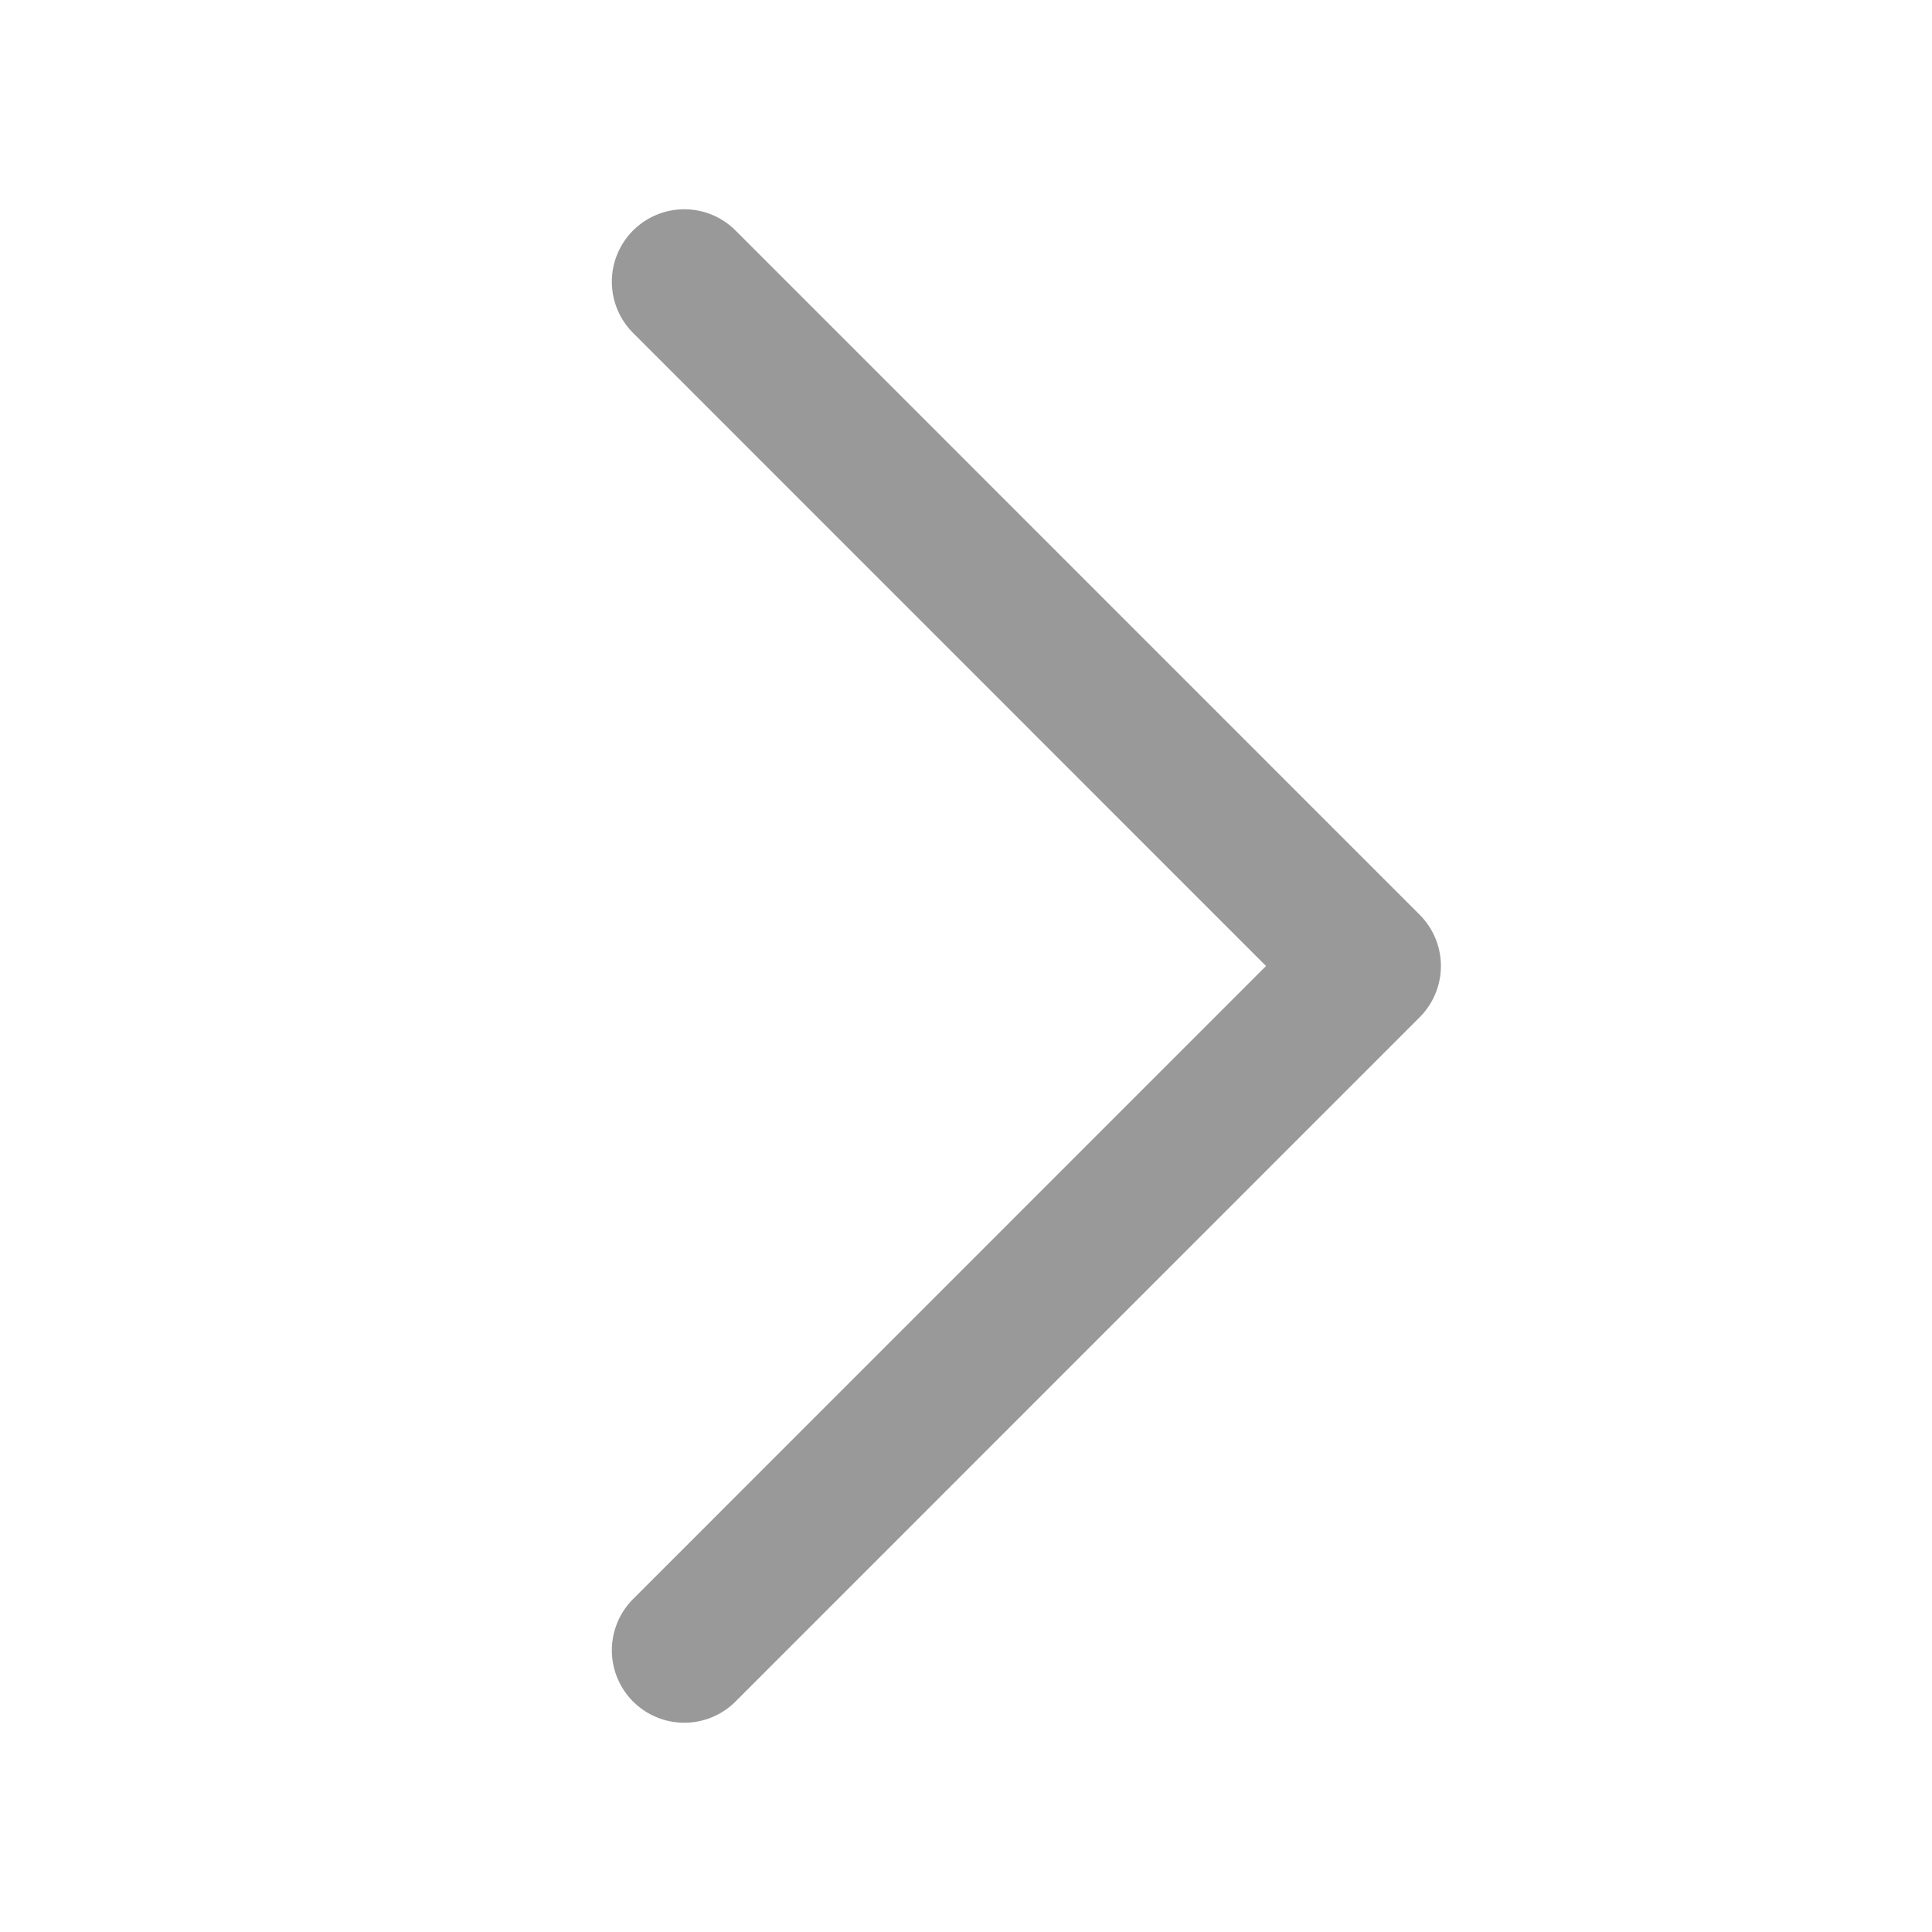
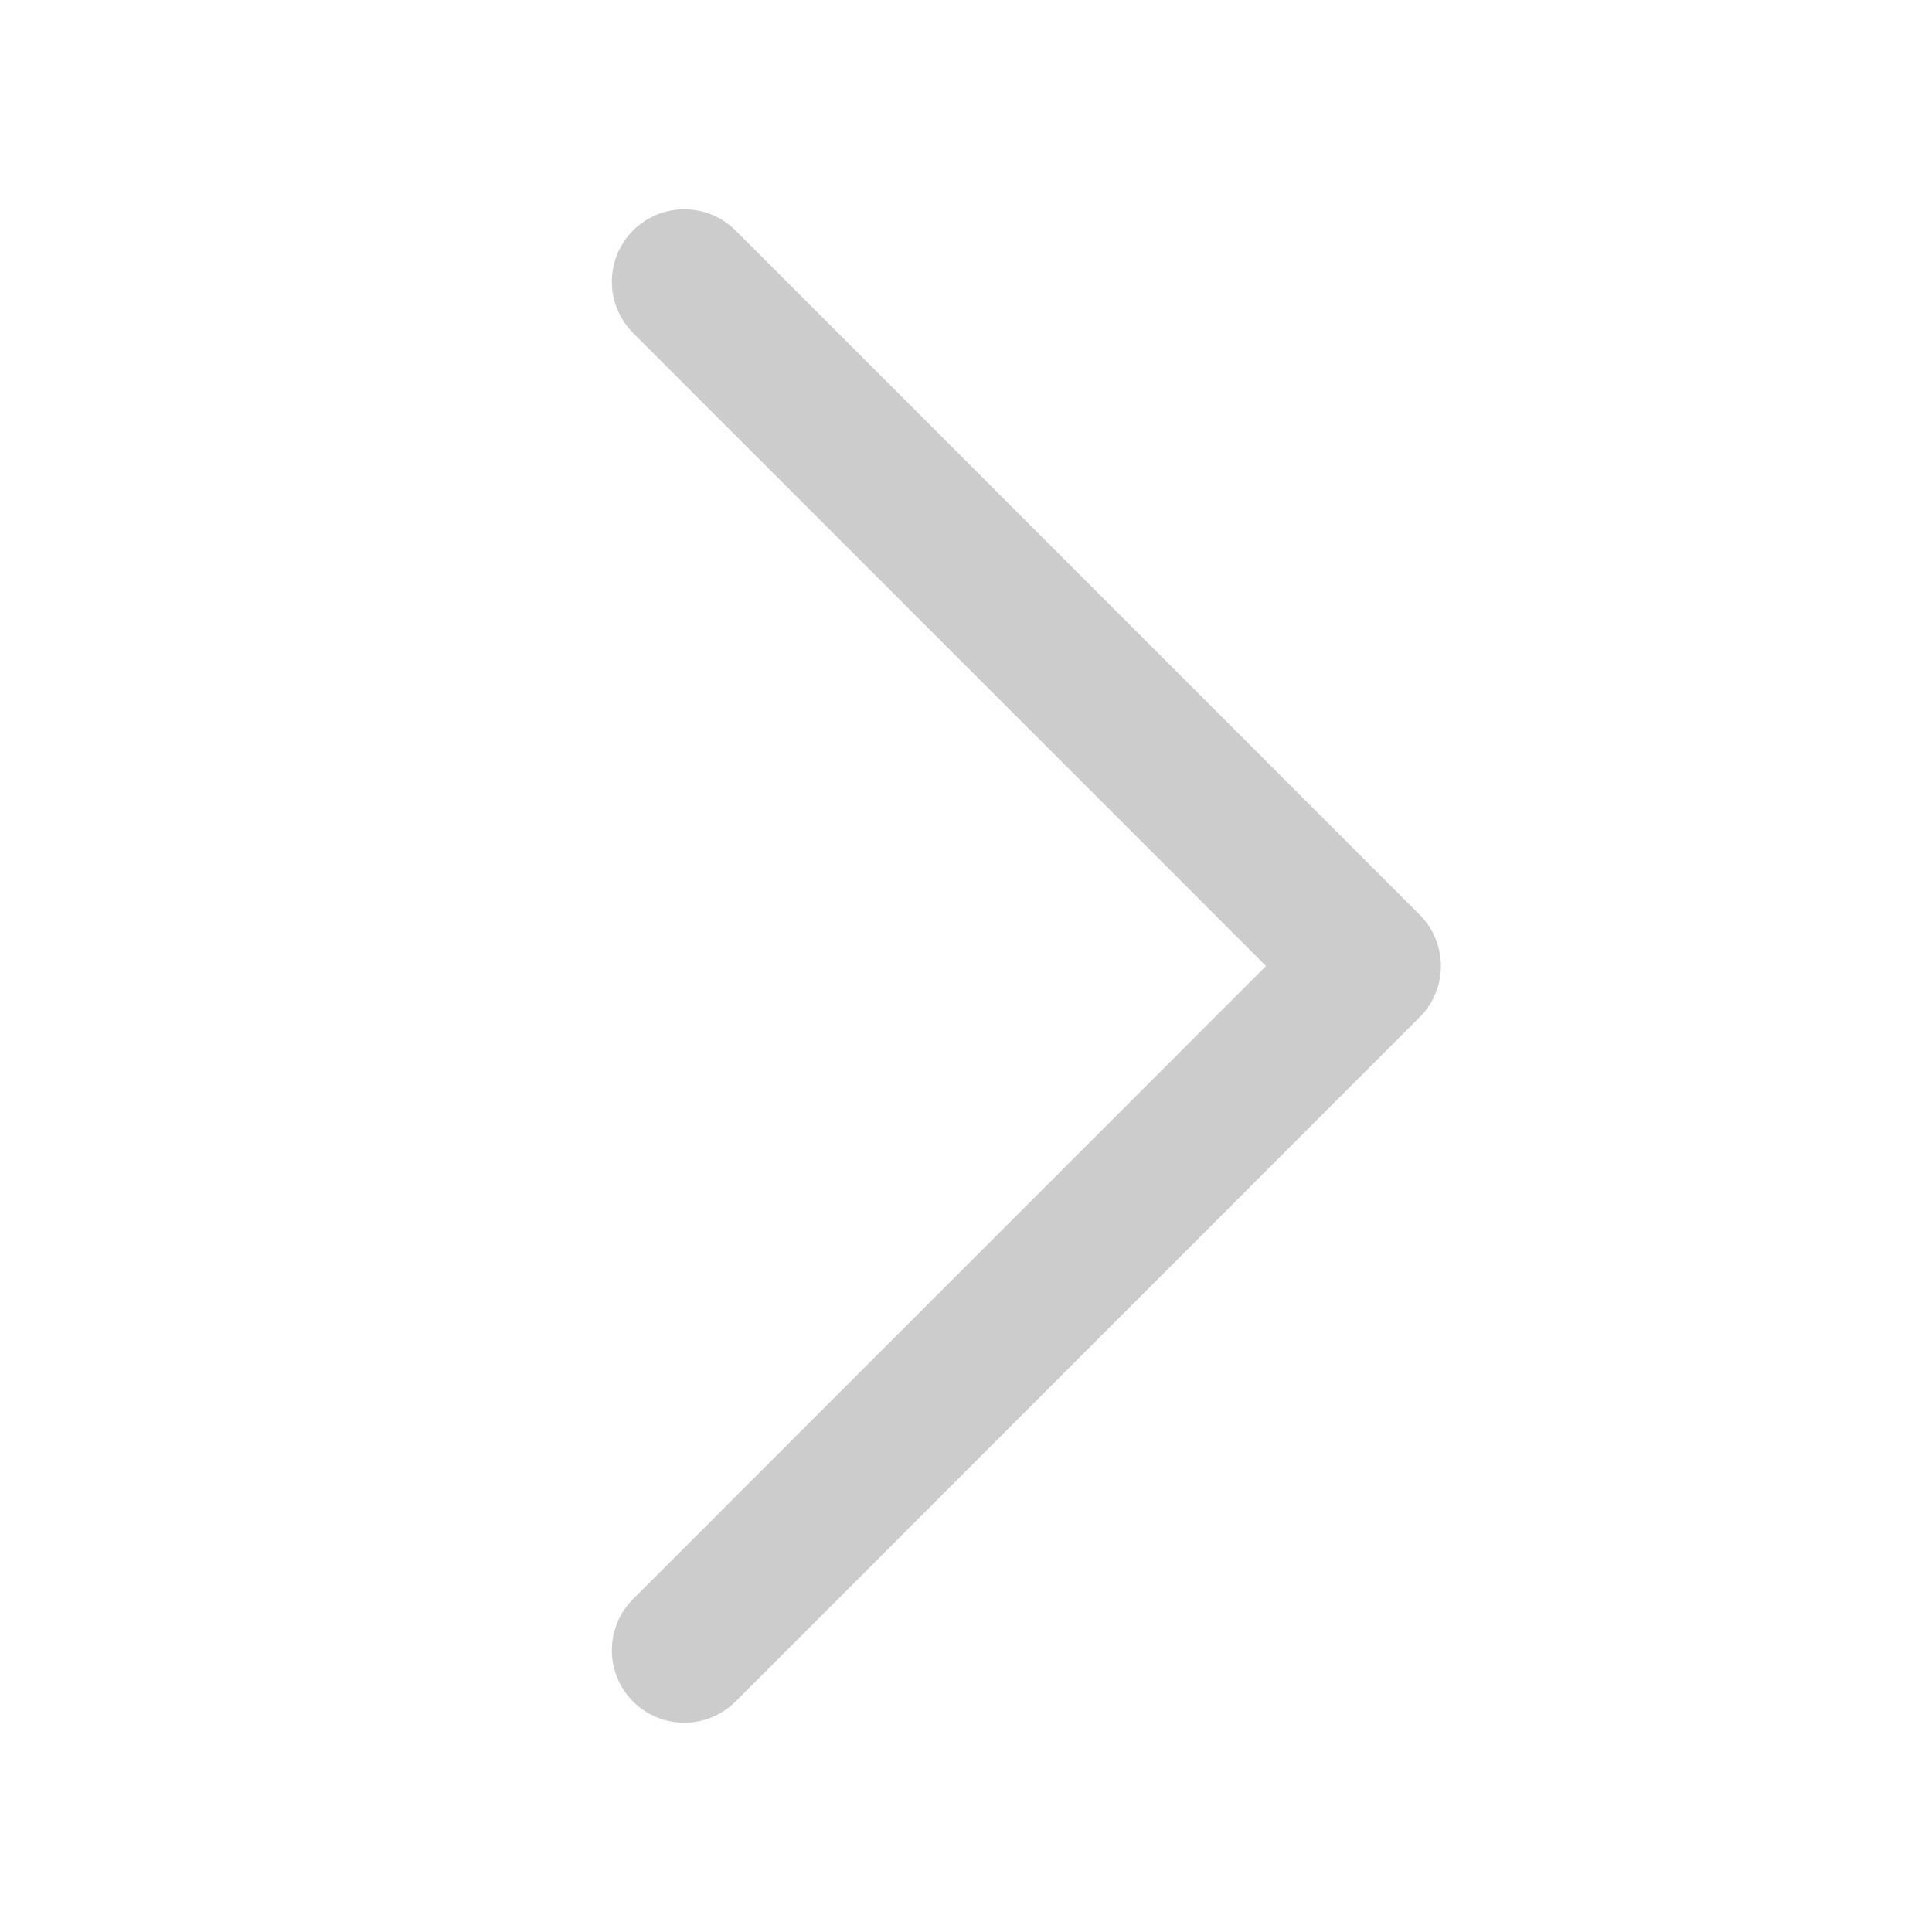
<svg xmlns="http://www.w3.org/2000/svg" width="16" height="16" viewBox="0 0 16 16" fill="none">
-   <path d="M5.667 2.333L11.333 8L5.667 13.667" stroke="#999999" stroke-width="1.2" stroke-linecap="round" stroke-linejoin="round" />
+   <path d="M5.667 2.333L11.333 8L5.667 13.667" stroke="#CCCCCC" stroke-width="1.2" stroke-linecap="round" stroke-linejoin="round" />
</svg>
